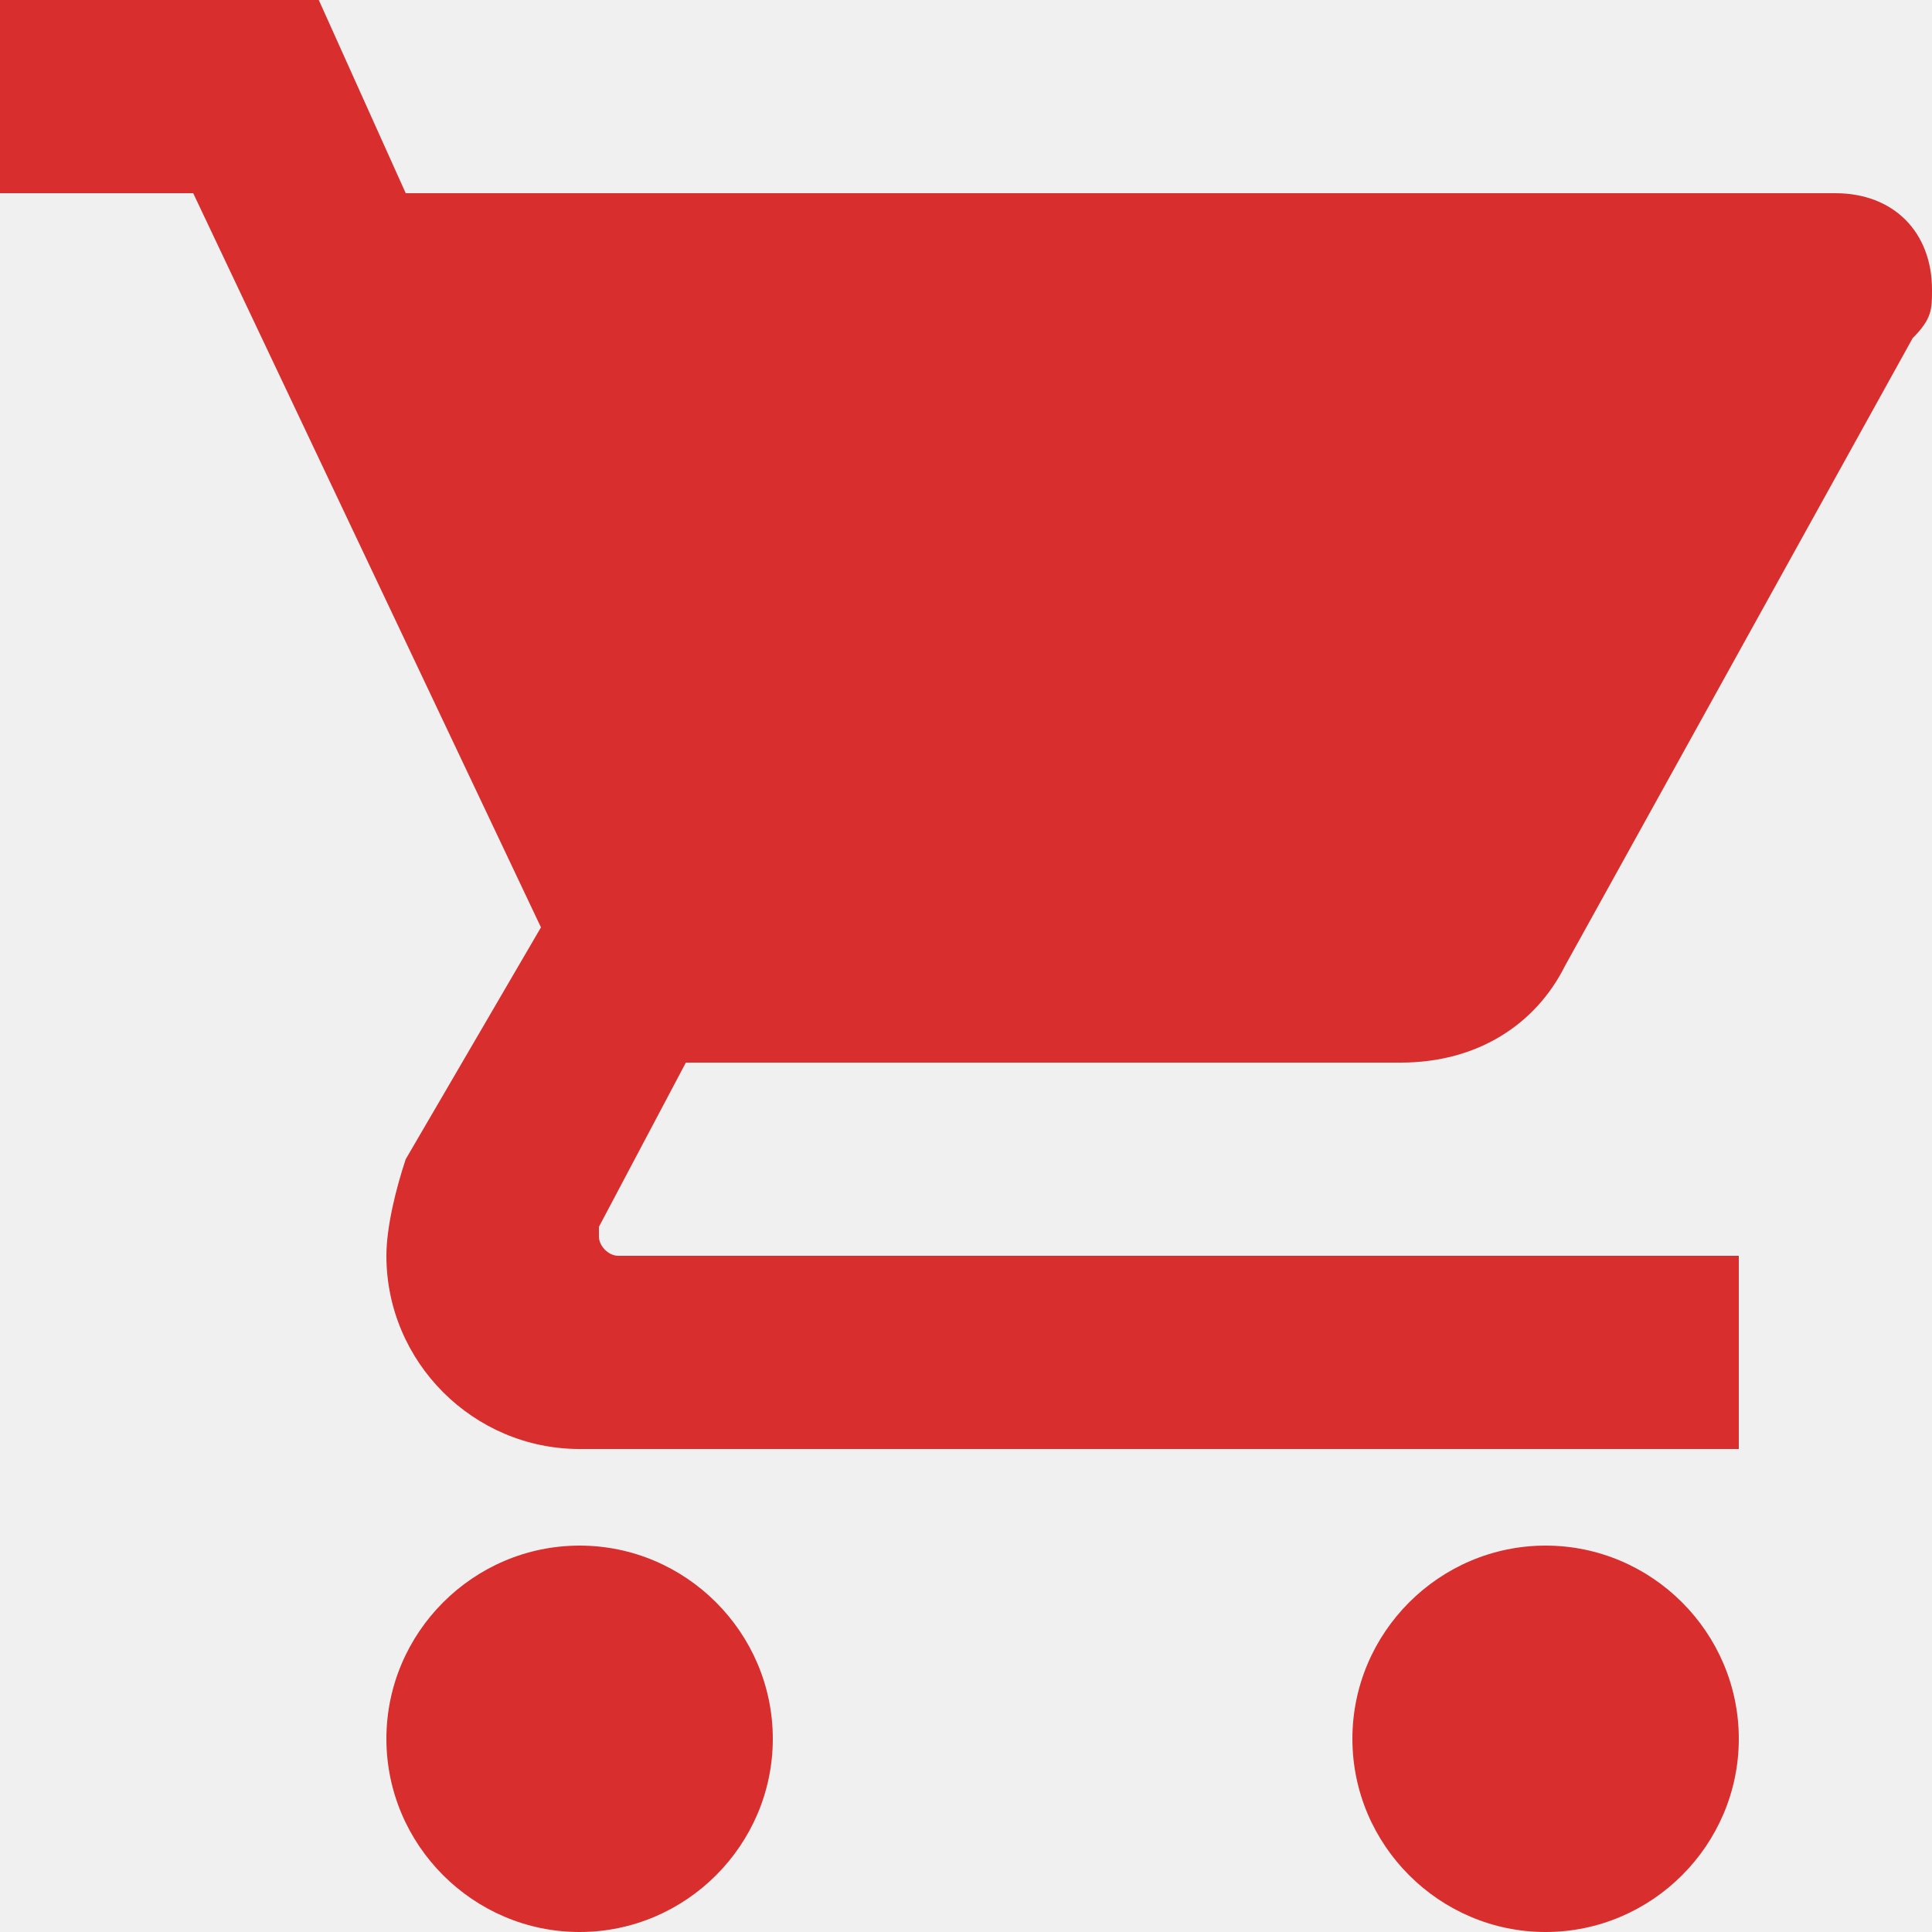
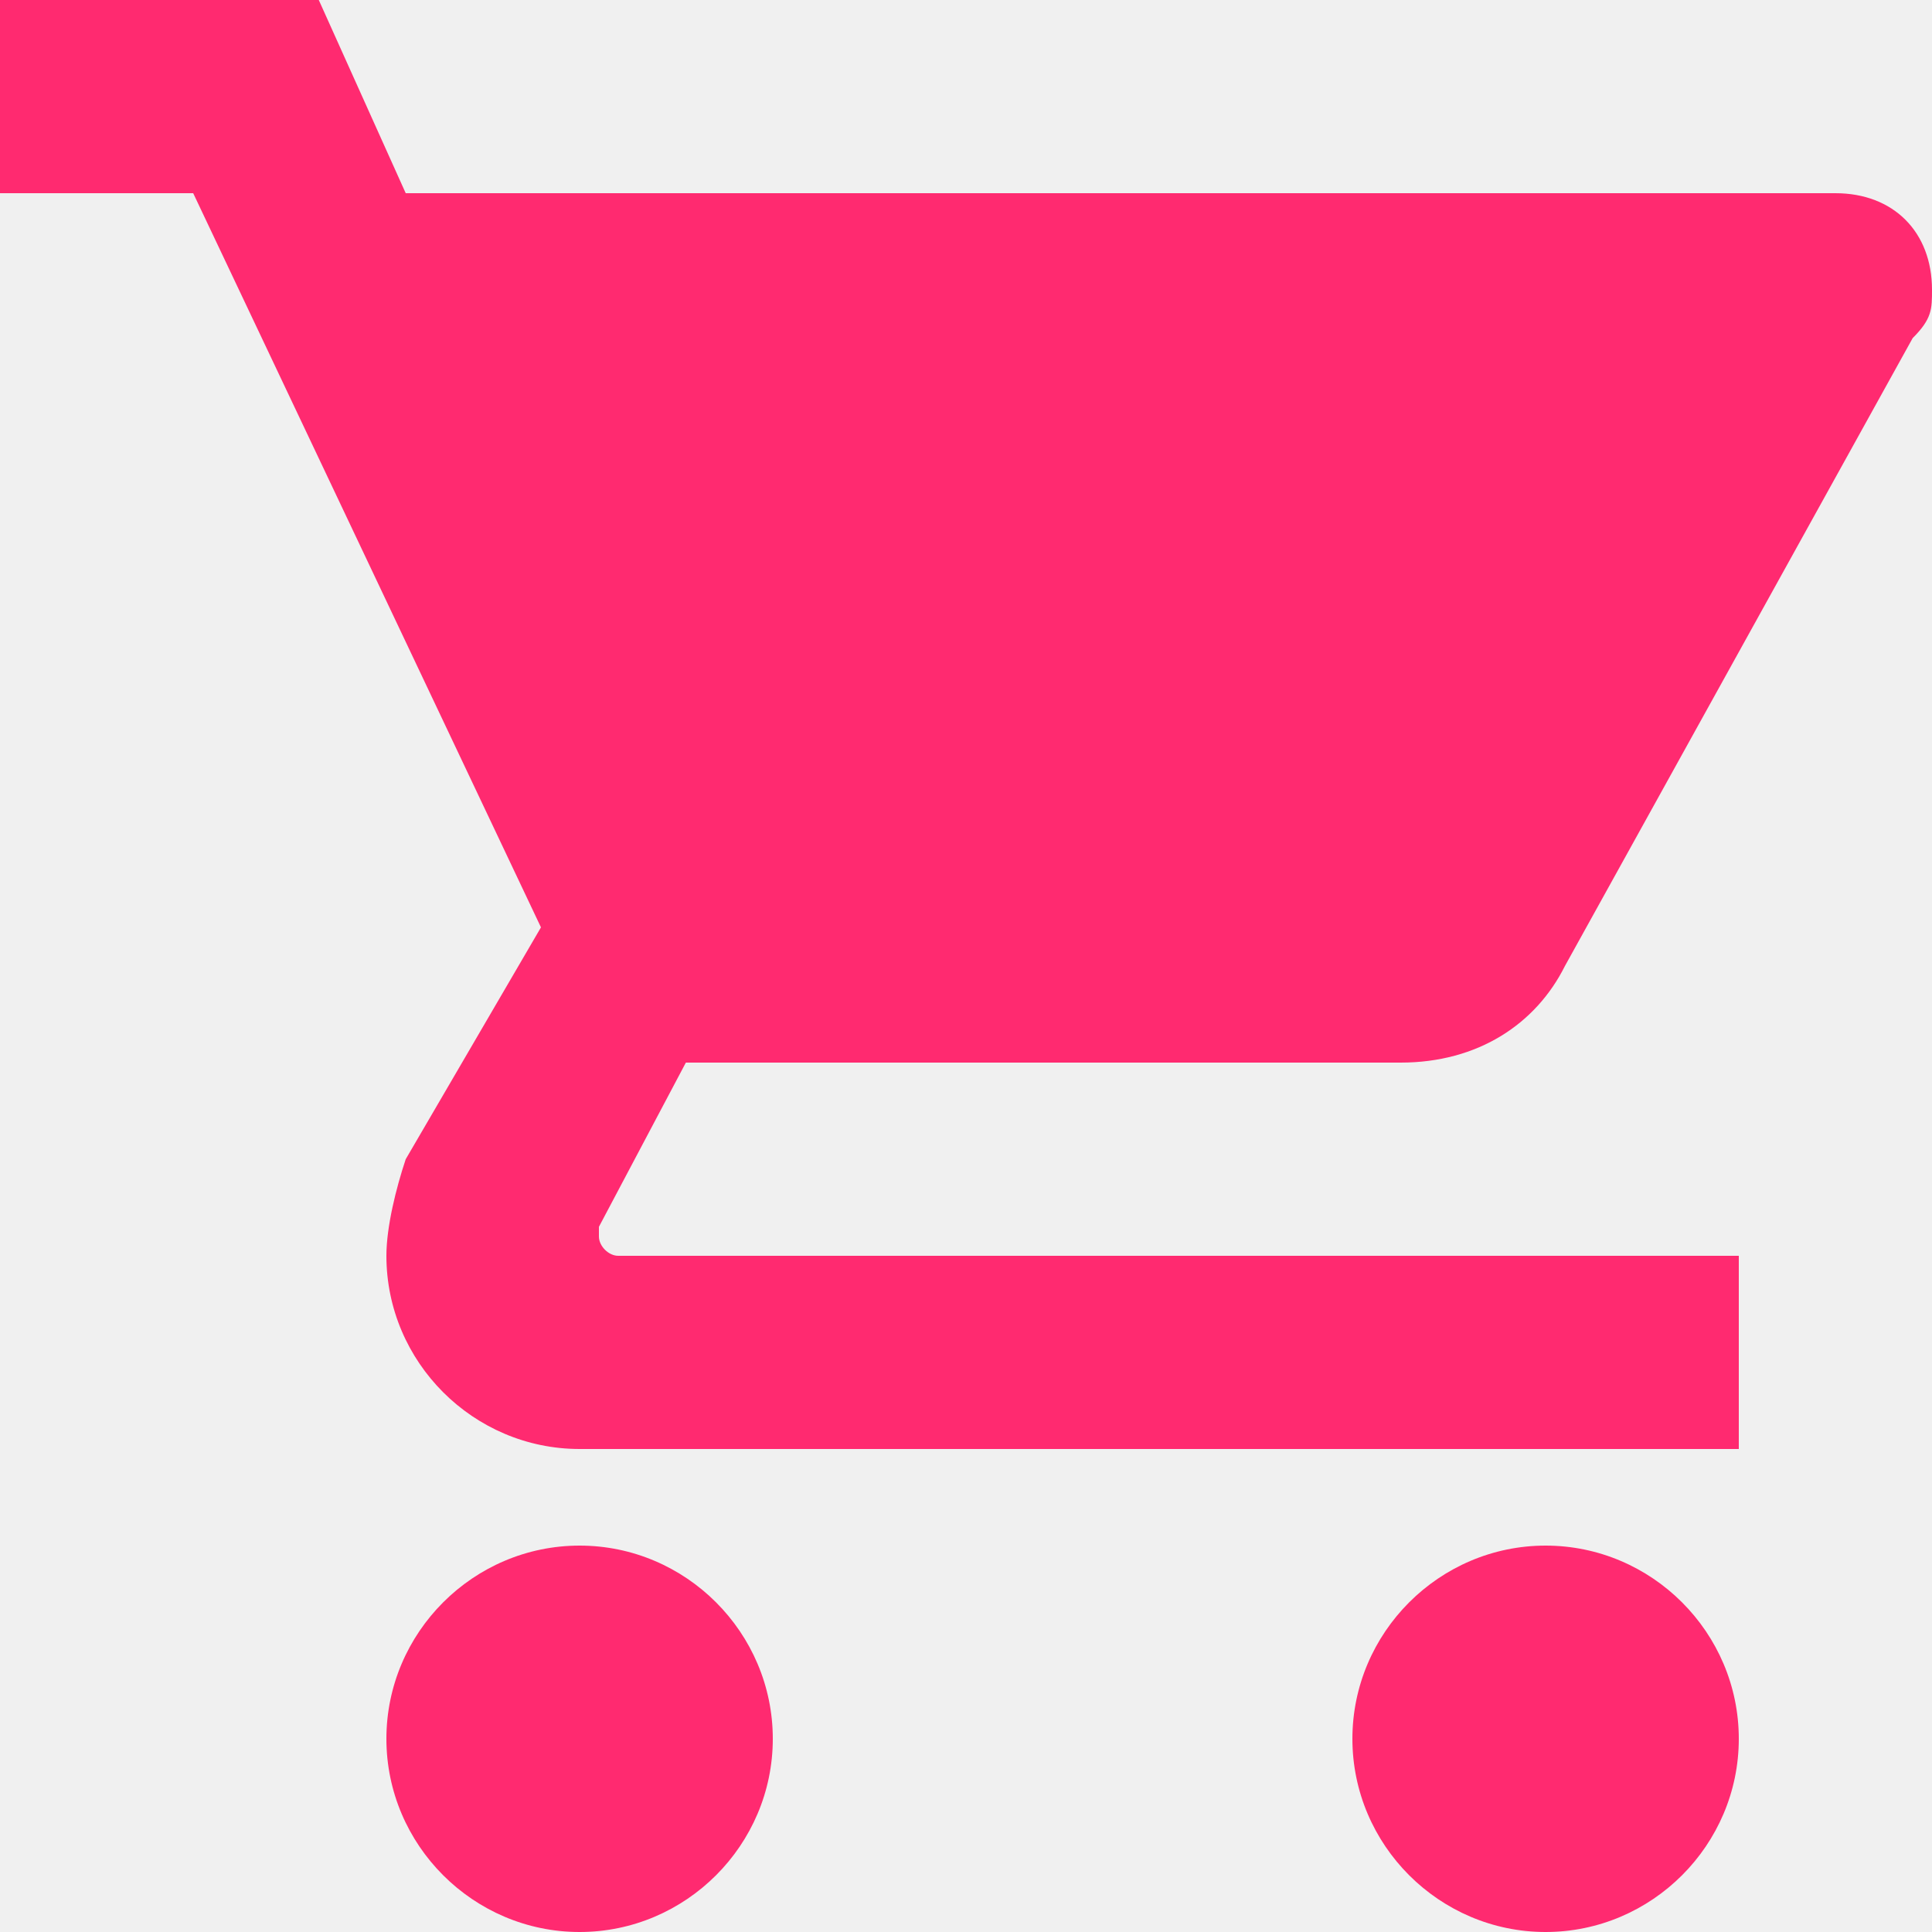
<svg xmlns="http://www.w3.org/2000/svg" width="40" height="40" viewBox="0 0 40 40" fill="none">
  <g clip-path="url(#clip0_110_72)">
-     <path d="M12 32C9.8 32 8 33.8 8 36C8 38.2 9.8 40 12 40C14.2 40 16 38.2 16 36C16 33.8 14.2 32 12 32ZM0 0V4H4L11.2 19.2L8.4 24C8.2 24.6 8 25.4 8 26C8 28.2 9.8 30 12 30H36V26H12.8C12.6 26 12.4 25.8 12.4 25.6V25.4L14.2 22H29C30.6 22 31.8 21.2 32.4 20L39.6 7C40 6.6 40 6.4 40 6C40 4.8 39.2 4 38 4H8.4L6.6 0H0ZM32 32C29.8 32 28 33.8 28 36C28 38.2 29.8 40 32 40C34.2 40 36 38.2 36 36C36 33.8 34.2 32 32 32Z" fill="#D82E2E" />
+     <path d="M12 32C9.8 32 8 33.8 8 36C8 38.2 9.8 40 12 40C14.2 40 16 38.2 16 36C16 33.8 14.2 32 12 32ZM0 0V4H4L11.2 19.2L8.4 24C8.2 24.6 8 25.4 8 26C8 28.2 9.8 30 12 30H36V26H12.8C12.6 26 12.4 25.8 12.4 25.6V25.4L14.2 22H29C30.6 22 31.8 21.2 32.4 20L39.6 7C40 6.6 40 6.4 40 6C40 4.8 39.2 4 38 4H8.4L6.6 0H0ZM32 32C29.8 32 28 33.8 28 36C28 38.2 29.8 40 32 40C34.2 40 36 38.2 36 36C36 33.8 34.2 32 32 32Z" fill="#FF2A70" />
  </g>
  <defs>
    <clipPath id="clip0_110_72">
      <rect width="40" height="40" fill="white" />
    </clipPath>
  </defs>
</svg>
